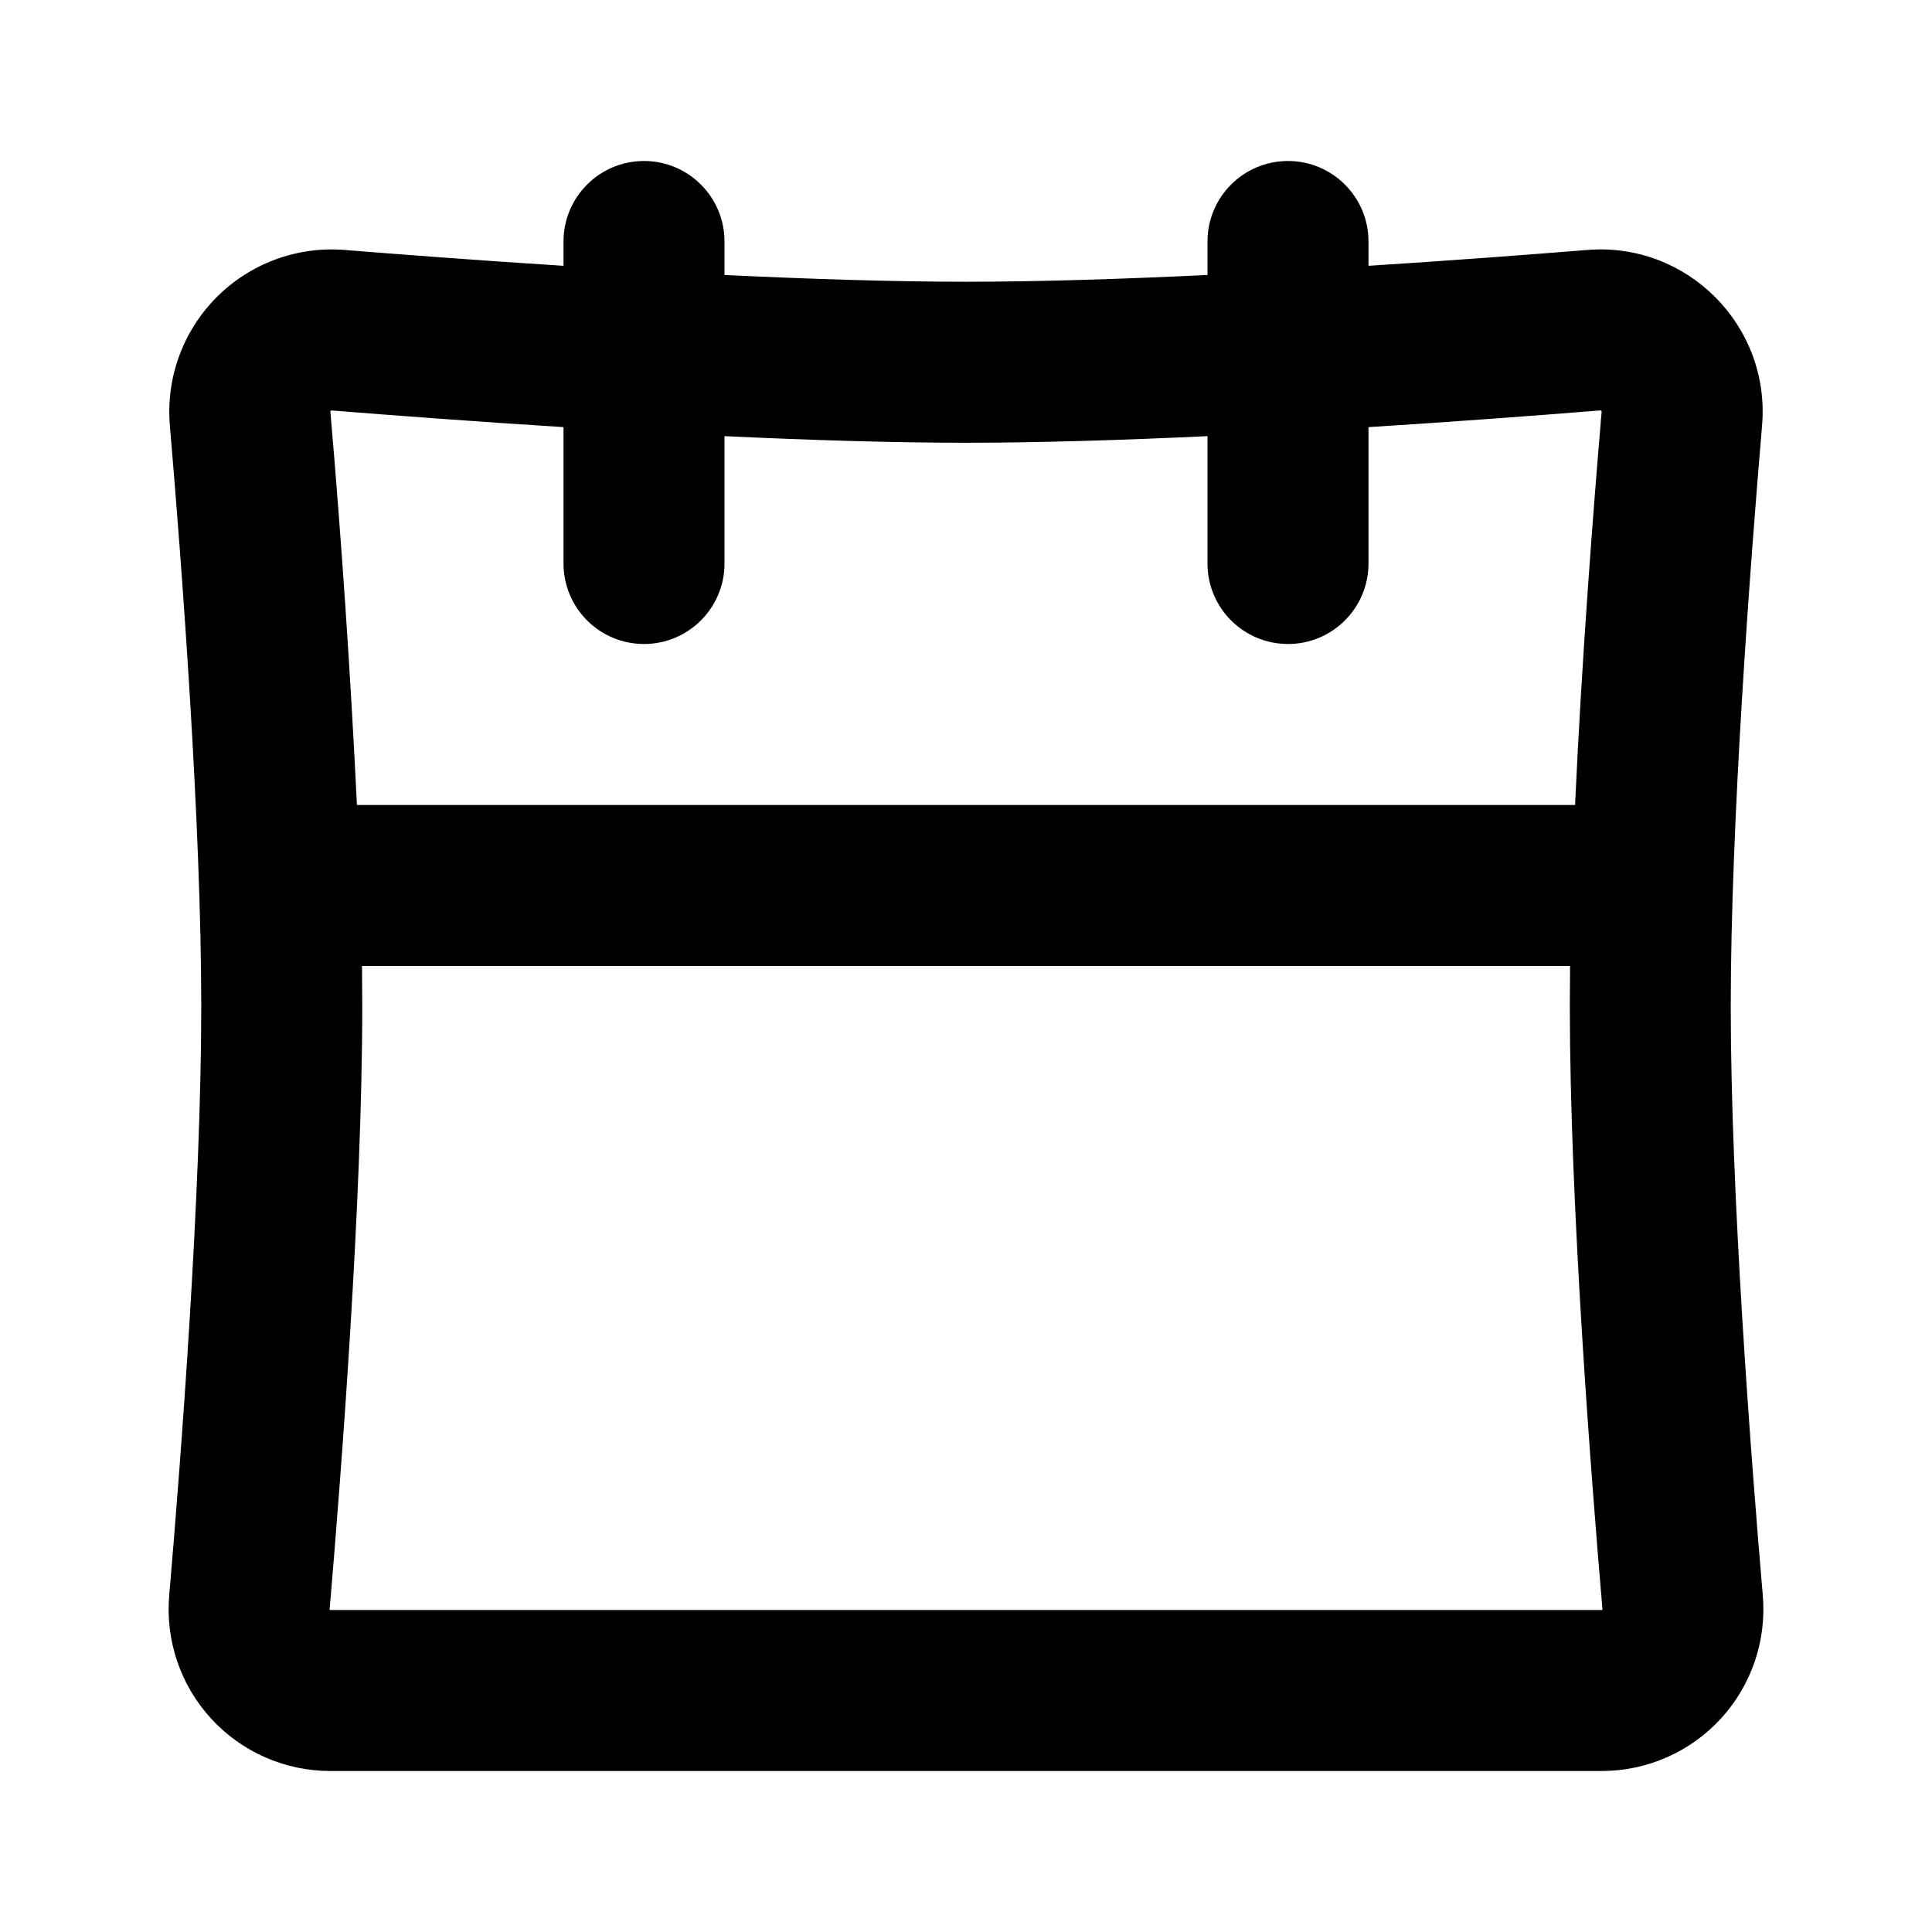
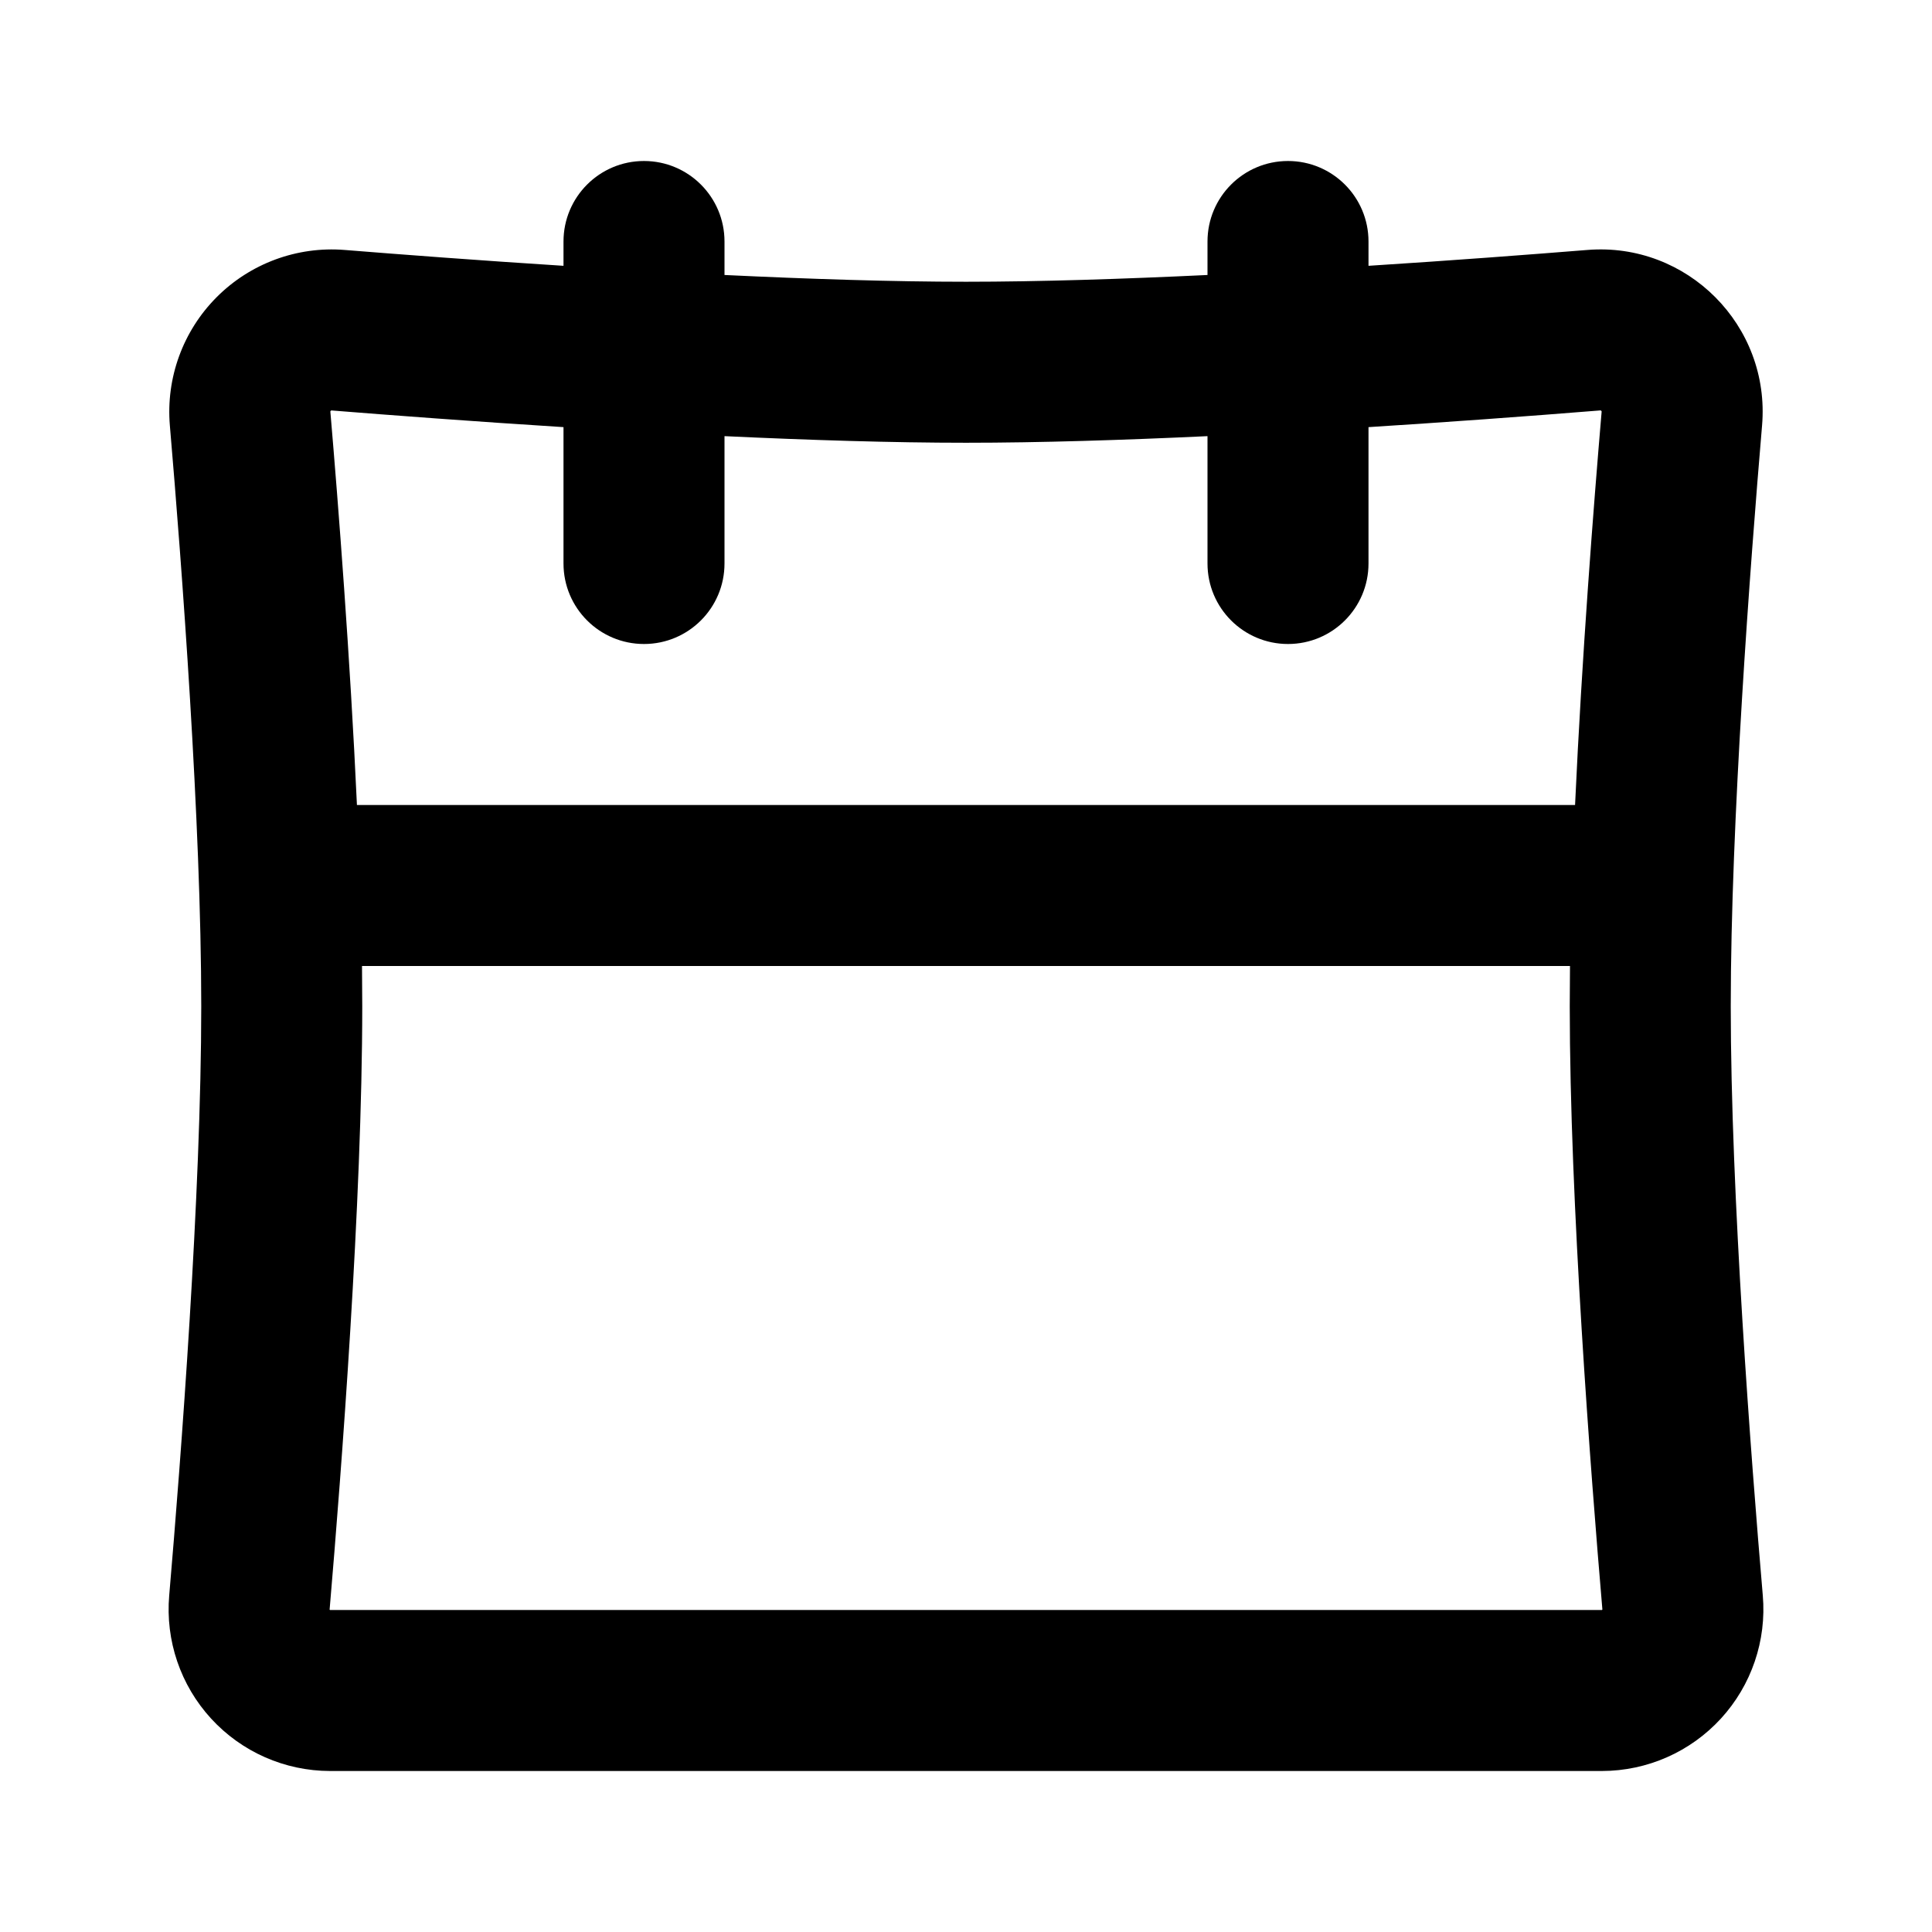
<svg xmlns="http://www.w3.org/2000/svg" width="24" height="24" fill="none" viewBox="0 0 24 24">
-   <path fill="currentColor" fill-rule="evenodd" d="M8 2a1 1 0 011 1v.416c1.048.05 2.093.084 3 .084s1.952-.034 3-.084V3a1 1 0 112 0v.302c1.051-.067 2.01-.14 2.719-.197 1.24-.1 2.275.94 2.17 2.18-.147 1.73-.389 4.935-.389 7.215 0 2.327.252 5.616.398 7.319A2.008 2.008 0 0119.9 22H4.1a2.008 2.008 0 01-1.998-2.181c.146-1.703.398-4.992.398-7.319 0-2.28-.242-5.484-.39-7.215a2.017 2.017 0 012.171-2.18c.709.057 1.668.13 2.719.197V3a1 1 0 011-1zm7 3.418V7a1 1 0 102 0V5.306a170.345 170.345 0 002.884-.208.02.02 0 01.008.005.02.02 0 01.004.007v.005c-.1 1.171-.246 3.054-.33 4.885H4.434a132.518 132.518 0 00-.33-4.89.02.02 0 01.005-.007.02.02 0 01.006-.004h.006c.736.059 1.757.136 2.879.207V7a1 1 0 102 0V5.418c1.044.049 2.086.082 3 .082.914 0 1.956-.033 3-.082zM4.497 12l.003.5c0 2.423-.26 5.79-.405 7.49a.02.02 0 000 .004v.002l.003.003.001.001h15.803l.001-.001a.016.016 0 00.003-.005v-.005c-.145-1.7-.405-5.066-.405-7.489l.003-.5H4.497z" />
+   <path fill="currentColor" fill-rule="evenodd" d="M8 2a1 1 0 011 1v.416c1.048.05 2.093.084 3 .084s1.952-.034 3-.084V3a1 1 0 112 0v.302c1.051-.067 2.01-.14 2.719-.197 1.24-.1 2.275.94 2.17 2.18-.147 1.73-.389 4.935-.389 7.215 0 2.327.252 5.616.398 7.319A2.008 2.008 0 0119.9 22H4.1a2.008 2.008 0 01-1.998-2.181c.146-1.703.398-4.992.398-7.319 0-2.28-.242-5.484-.39-7.215a2.017 2.017 0 012.171-2.18c.709.057 1.668.13 2.719.197V3a1 1 0 011-1zm7 3.418V7a1 1 0 102 0V5.306a170.422 170.422 0 002.884-.208l.007.005a.022.022 0 01.005.007v.005c-.1 1.171-.246 3.054-.33 4.885H4.434c-.084-1.83-.23-3.714-.33-4.885V5.11a.02.02 0 01.005-.007.02.02 0 01.006-.004h.006c.736.059 1.757.136 2.879.207V7a1 1 0 102 0V5.418c1.044.049 2.086.082 3 .082.914 0 1.956-.033 3-.082zM4.497 12l.003.5c0 2.423-.26 5.79-.405 7.49a.02.02 0 000 .004v.002l.003.003.001.001H19.9l.002-.001a.014.014 0 00.003-.005v-.005c-.145-1.7-.405-5.066-.405-7.489l.003-.5H4.497z" />
</svg>
